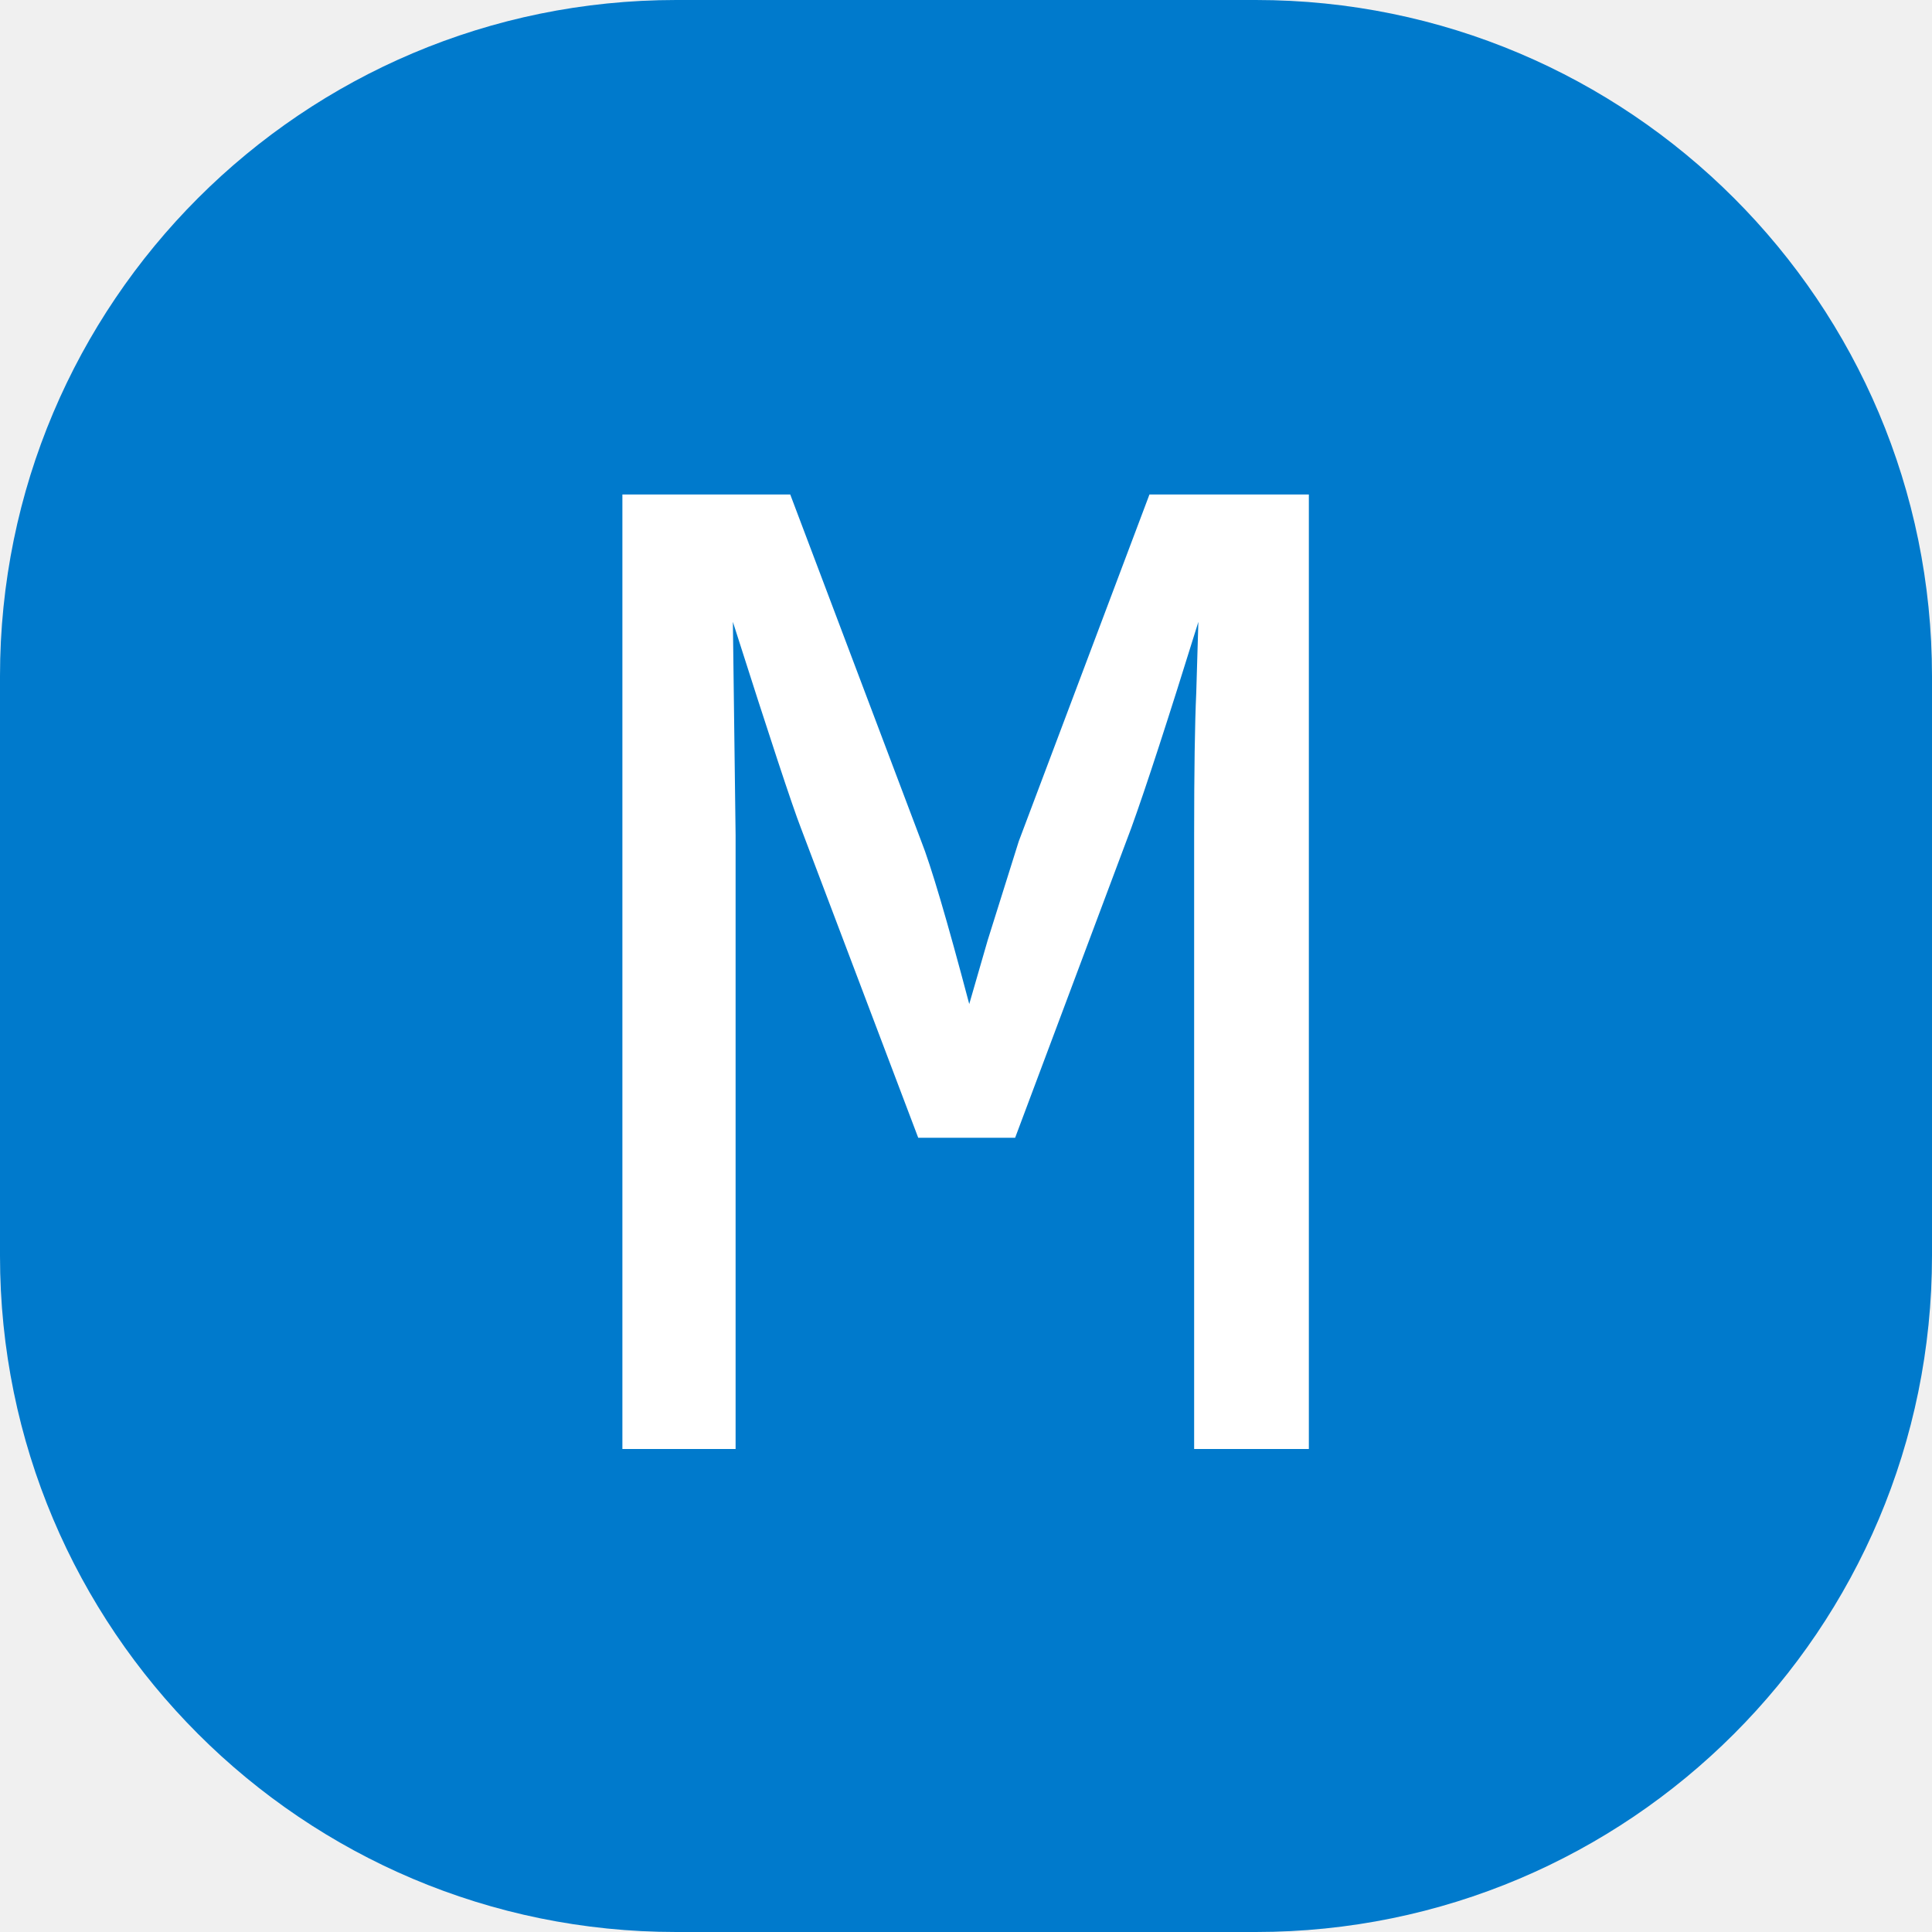
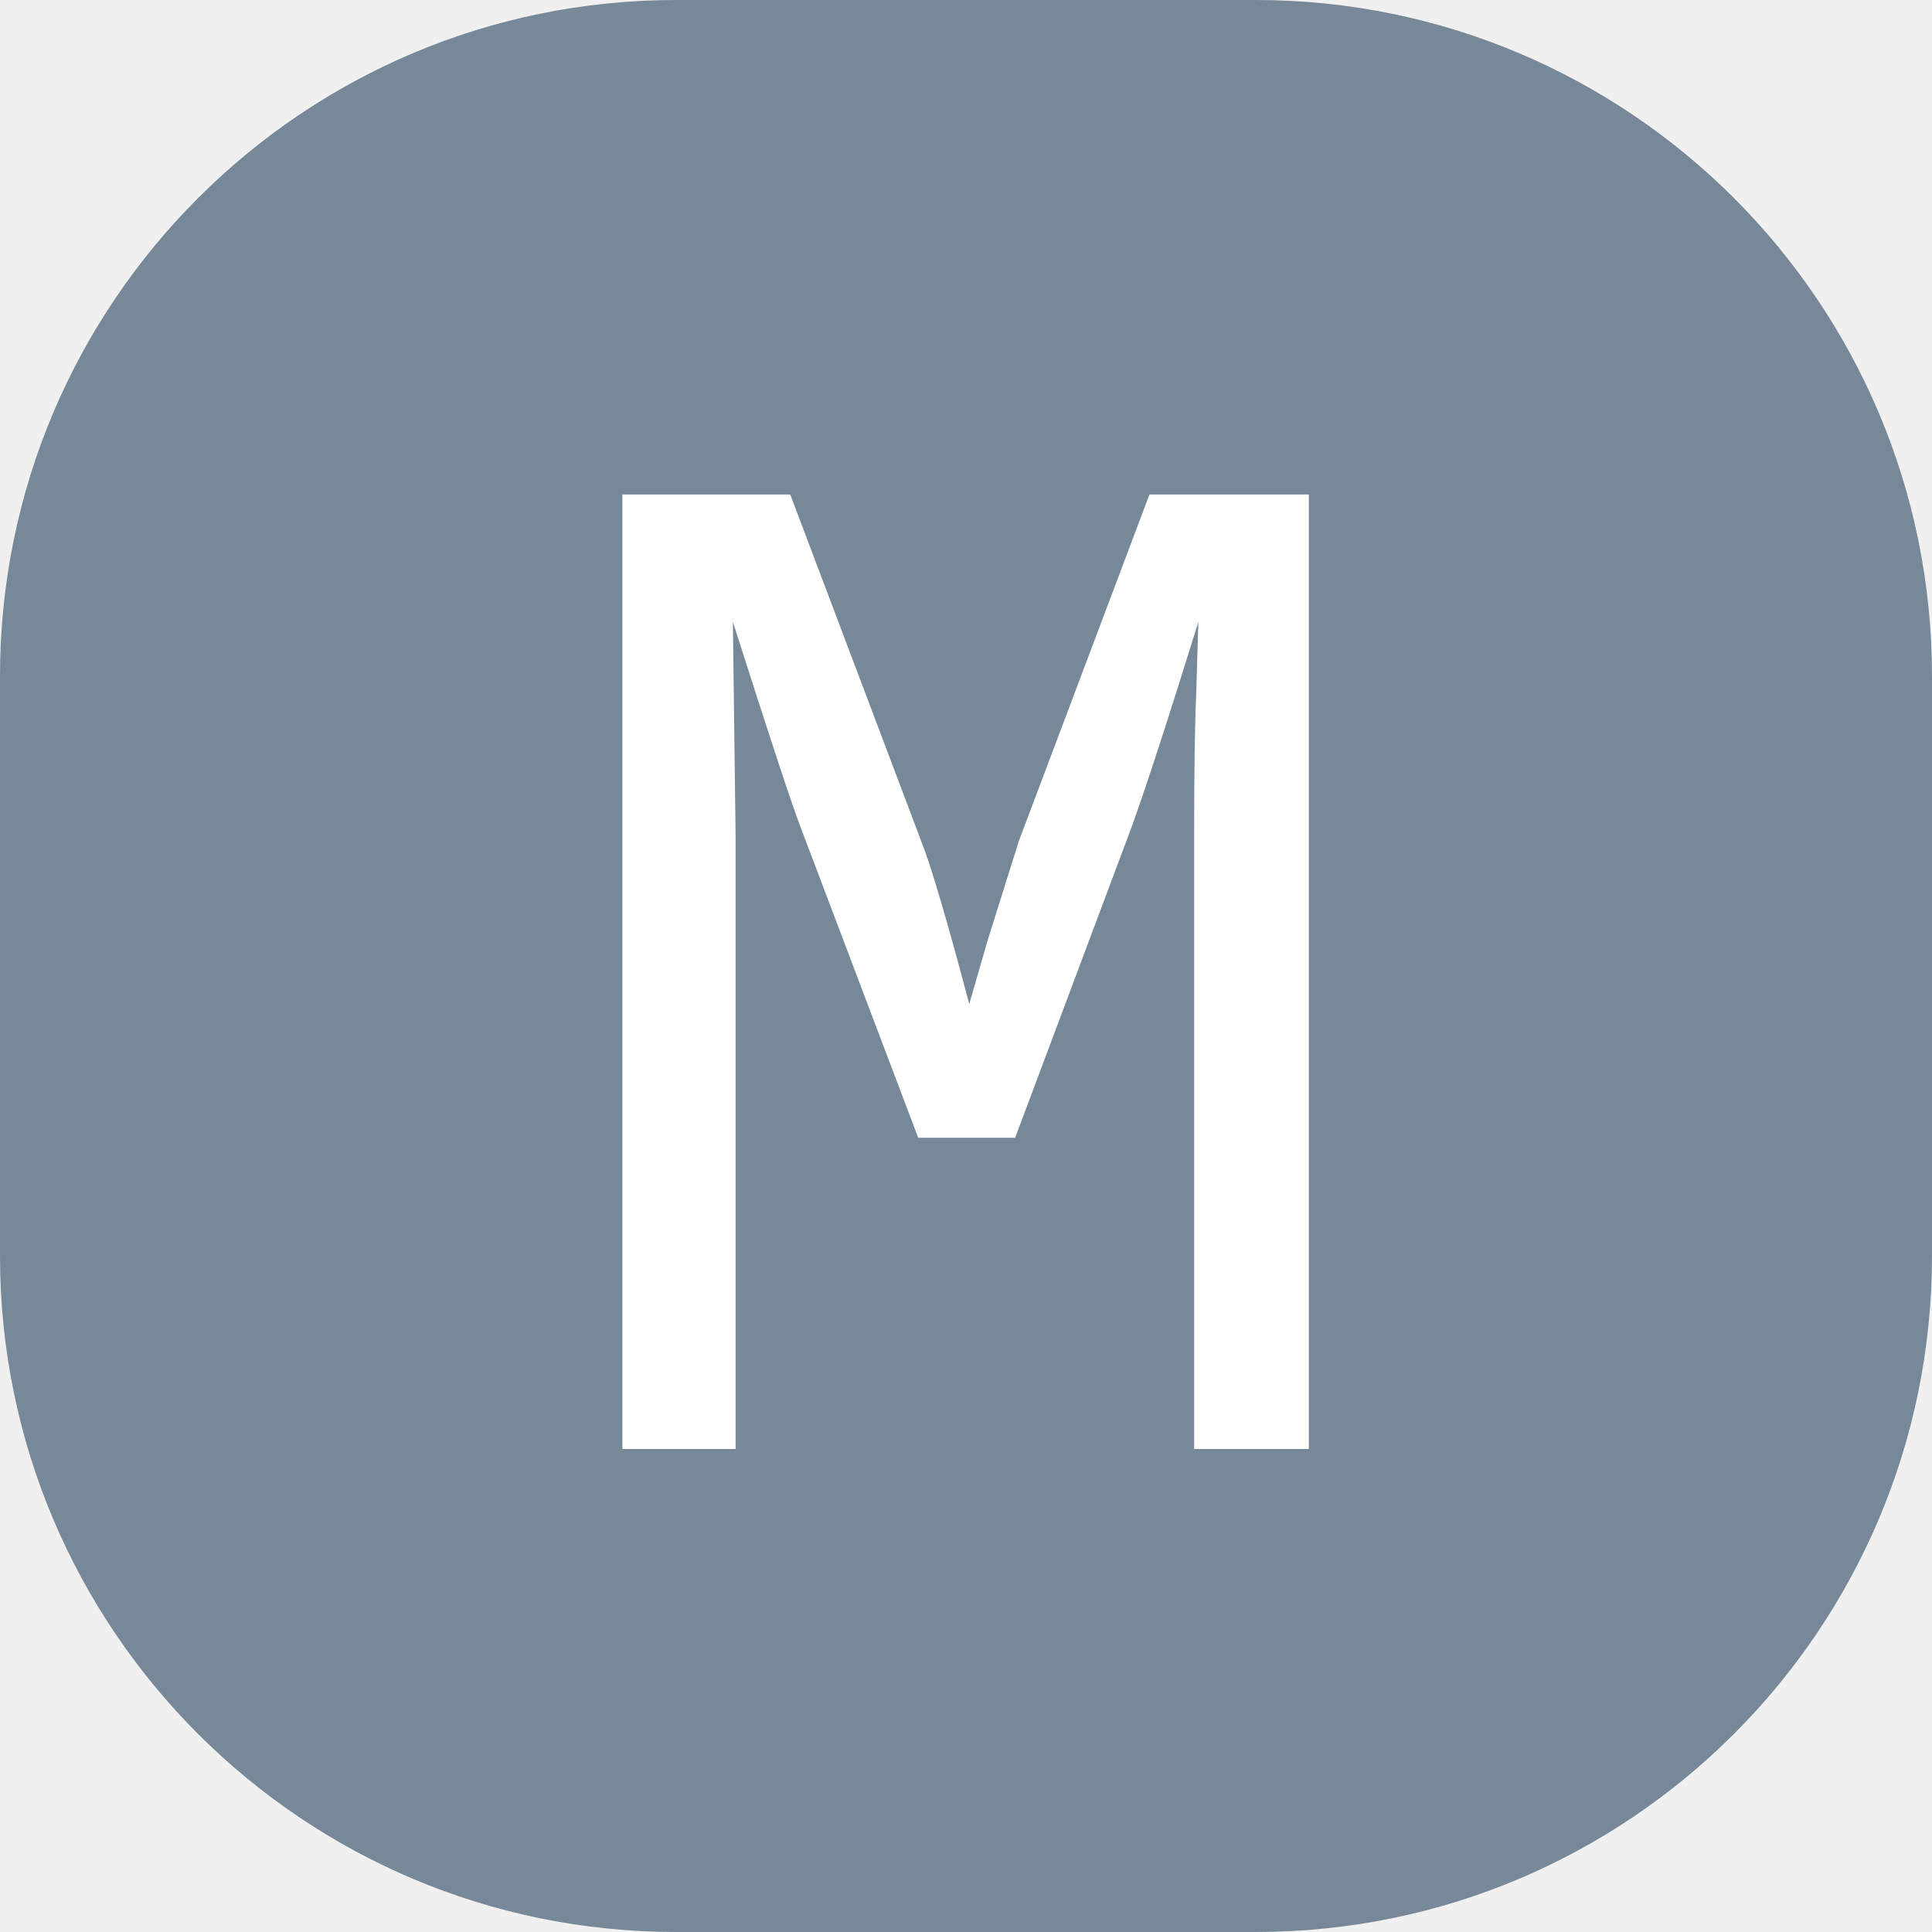
<svg xmlns="http://www.w3.org/2000/svg" width="14px" height="14px" viewBox="0 0 100 100">
-   <rect fill="#007ACC" x="0" y="0" width="100" height="100" rx="35" ry="35" />
+   <rect fill="#778899" x="0" y="0" width="100" height="100" rx="35" ry="35" />
  <text x="50" y="75" font-size="75" text-anchor="middle" style="font-family: Menlo, Monaco, Consolas, &quot;Droid Sans Mono&quot;, &quot;Inconsolata&quot;, &quot;Courier New&quot;, monospace, &quot;Droid Sans Fallback&quot;;" fill="white">
    M
  </text>
</svg>
